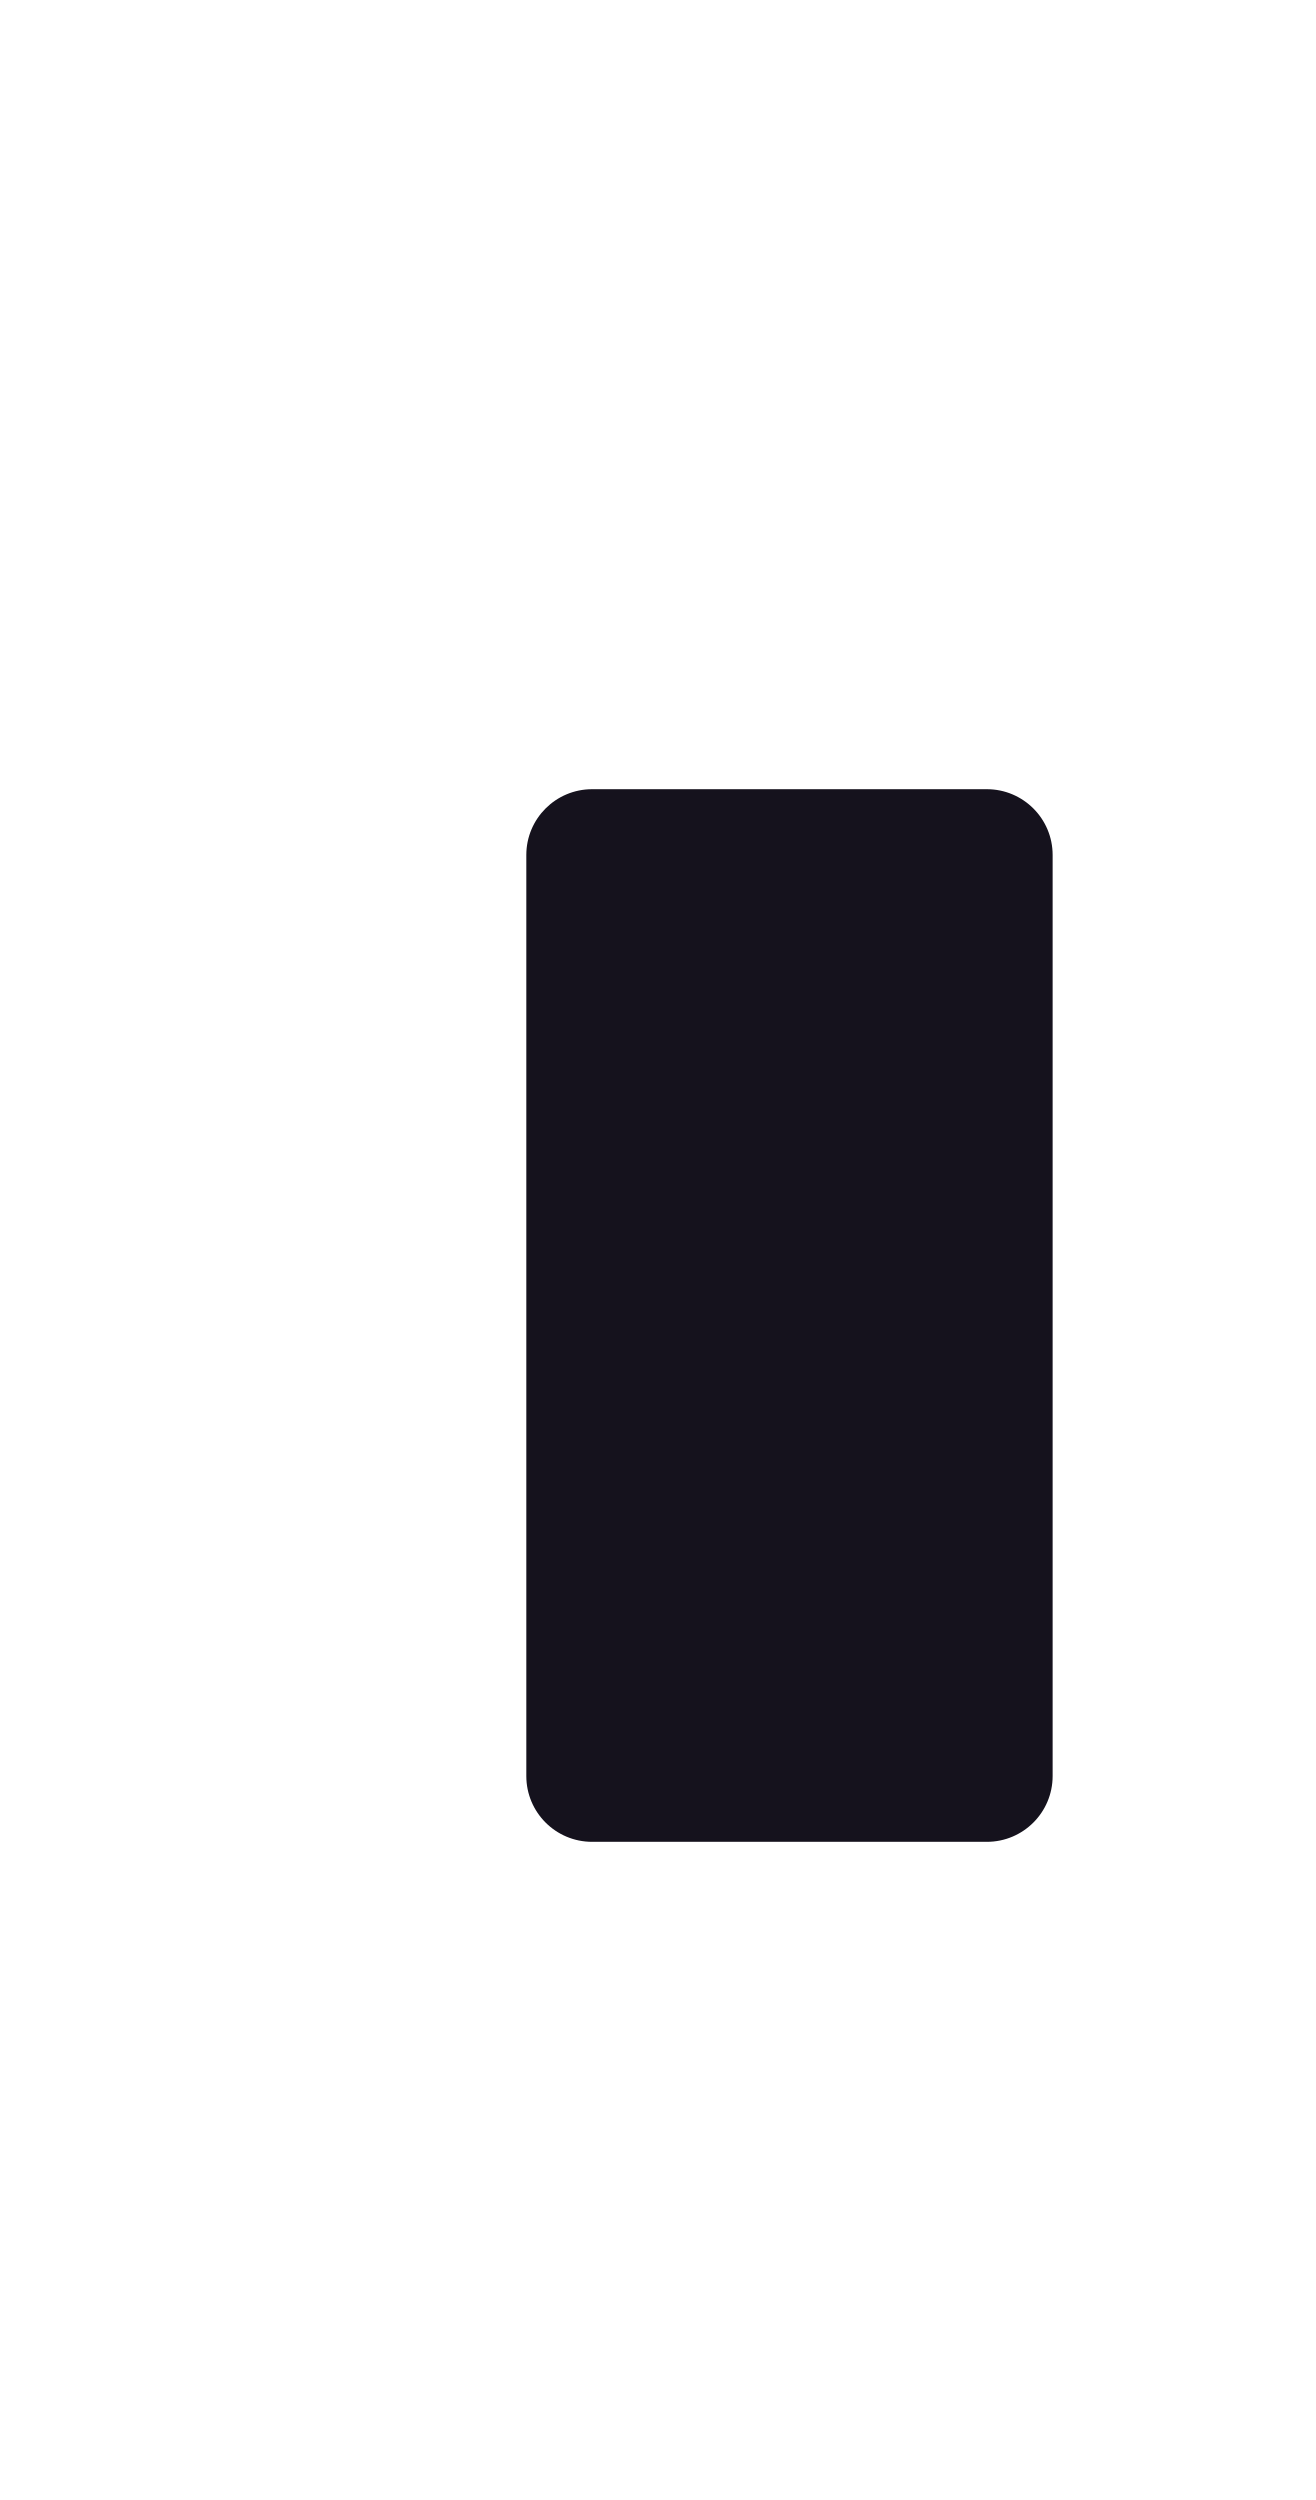
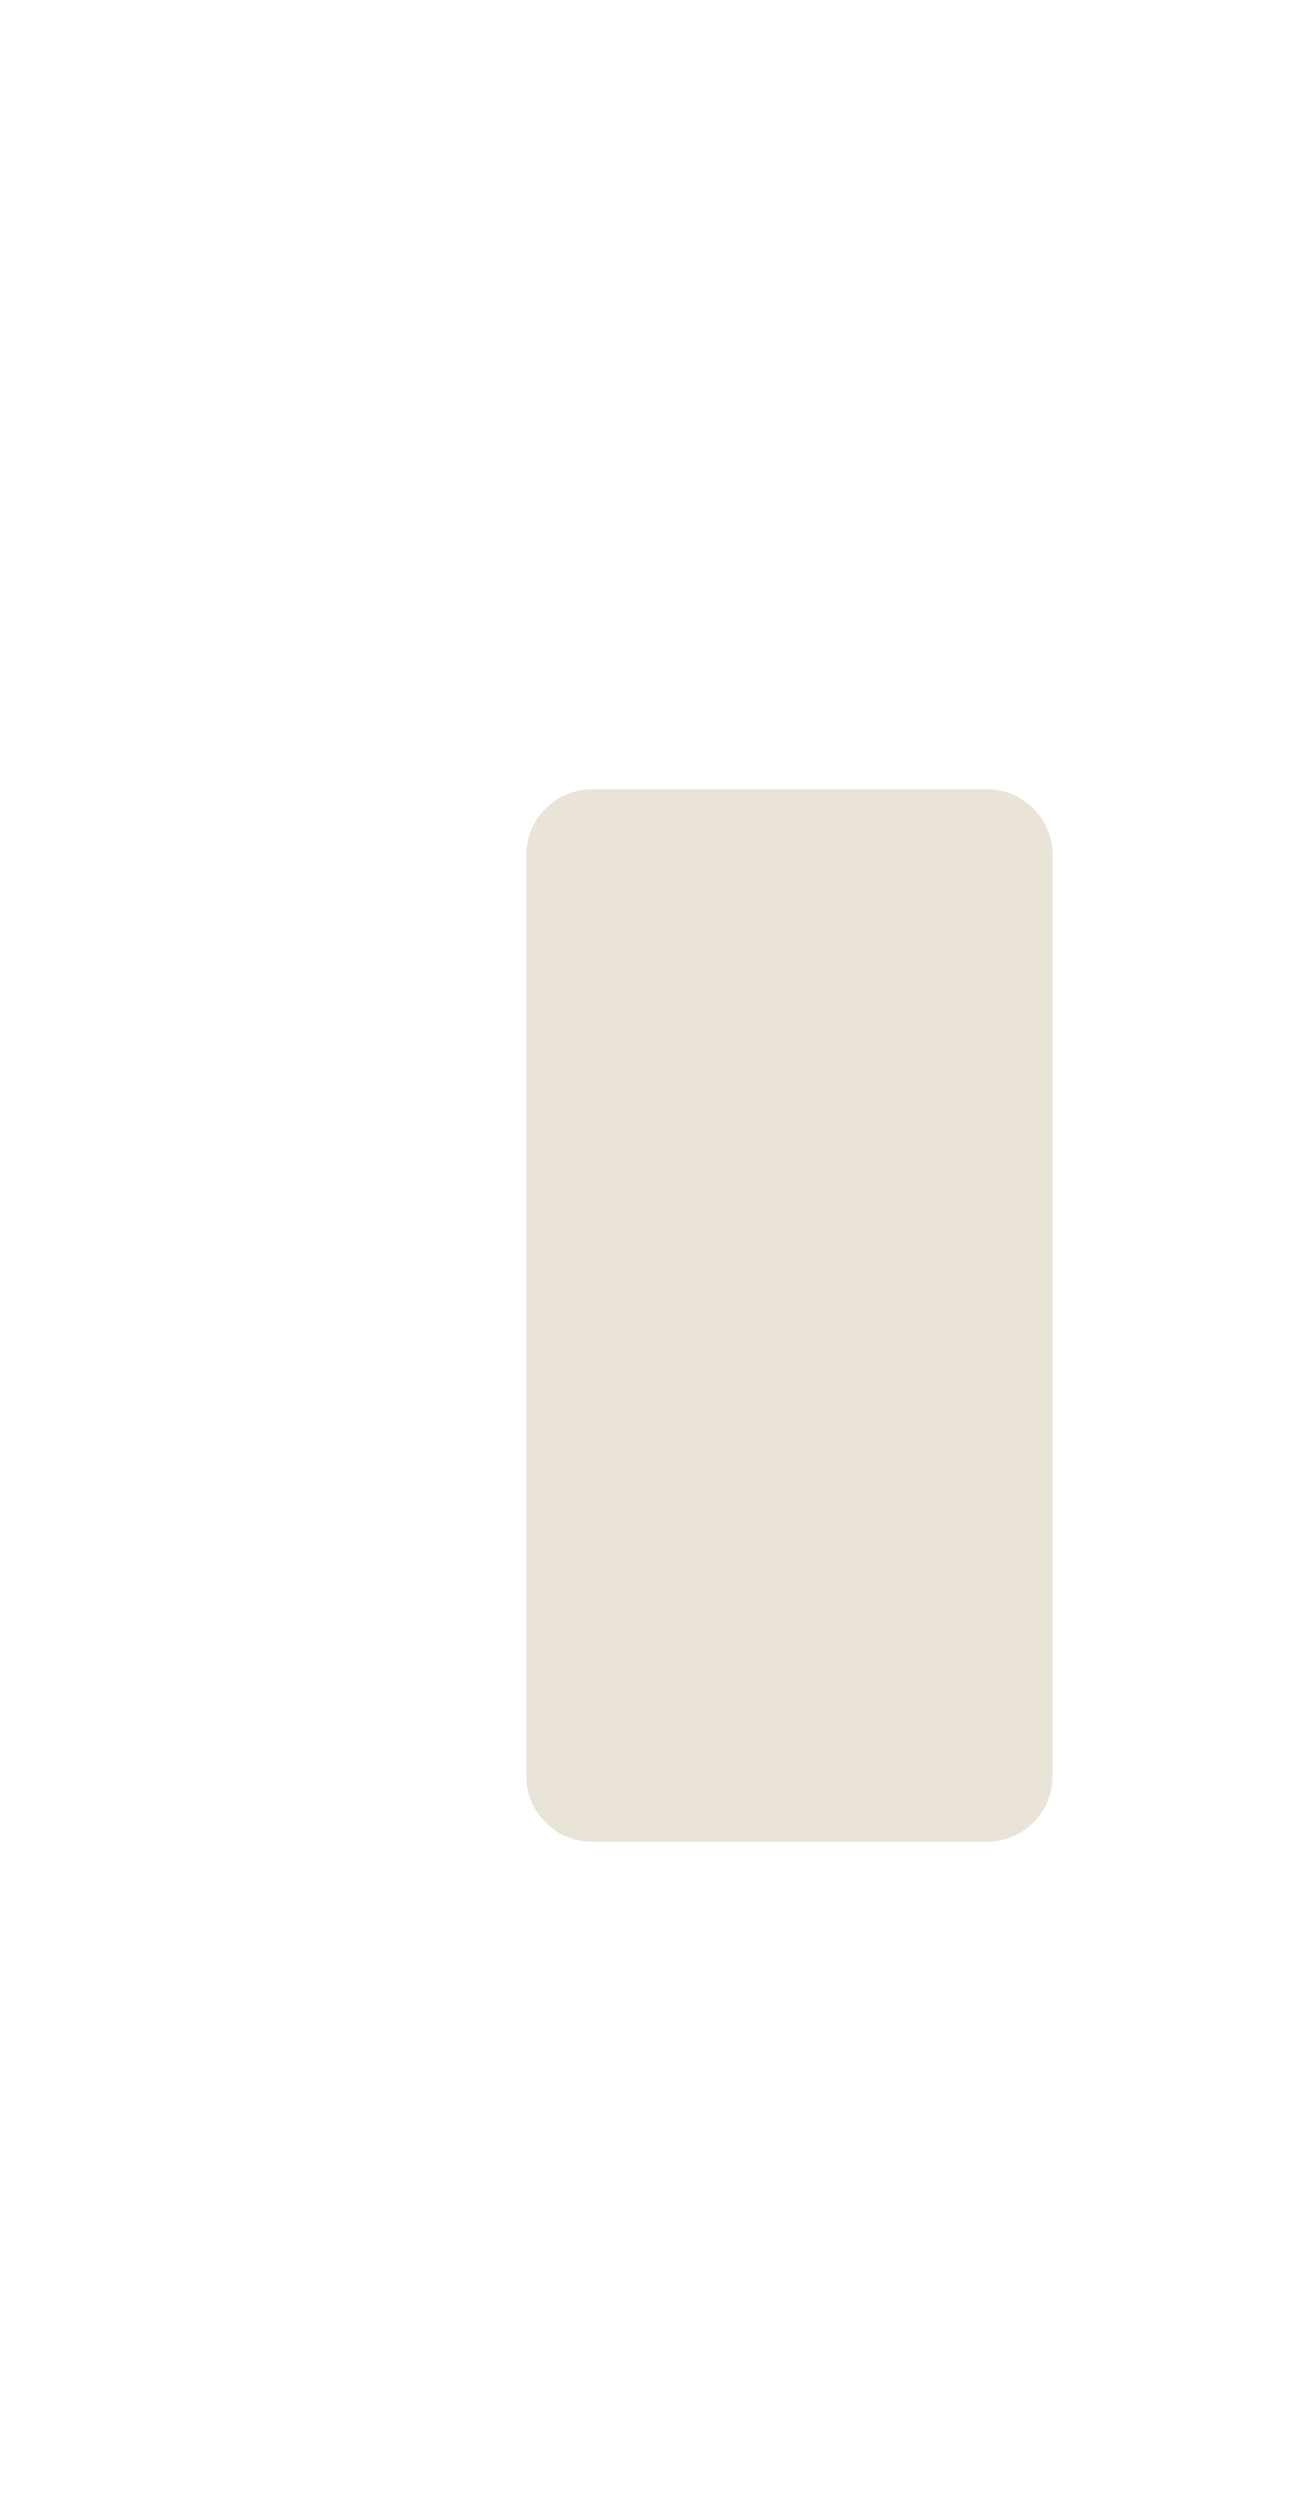
<svg xmlns="http://www.w3.org/2000/svg" width="10" height="19">
  <defs>
    <clipPath>
-       <rect width="10" height="19" x="20" y="1033.36" opacity="0.12" fill="#add97a" color="#e9e4d7" />
+       <rect width="10" height="19" x="20" y="1033.36" opacity="0.12" fill="#a33b69" color="#e9e4d7" />
    </clipPath>
  </defs>
  <g transform="translate(0,-1033.362)">
-     <rect width="4" height="8" x="4" y="1039.36" rx="0.5" fill="#15121d" />
+     <rect width="4" height="8" x="4" y="1039.36" rx="0.5" fill="#e9e4d7" />
  </g>
</svg>
